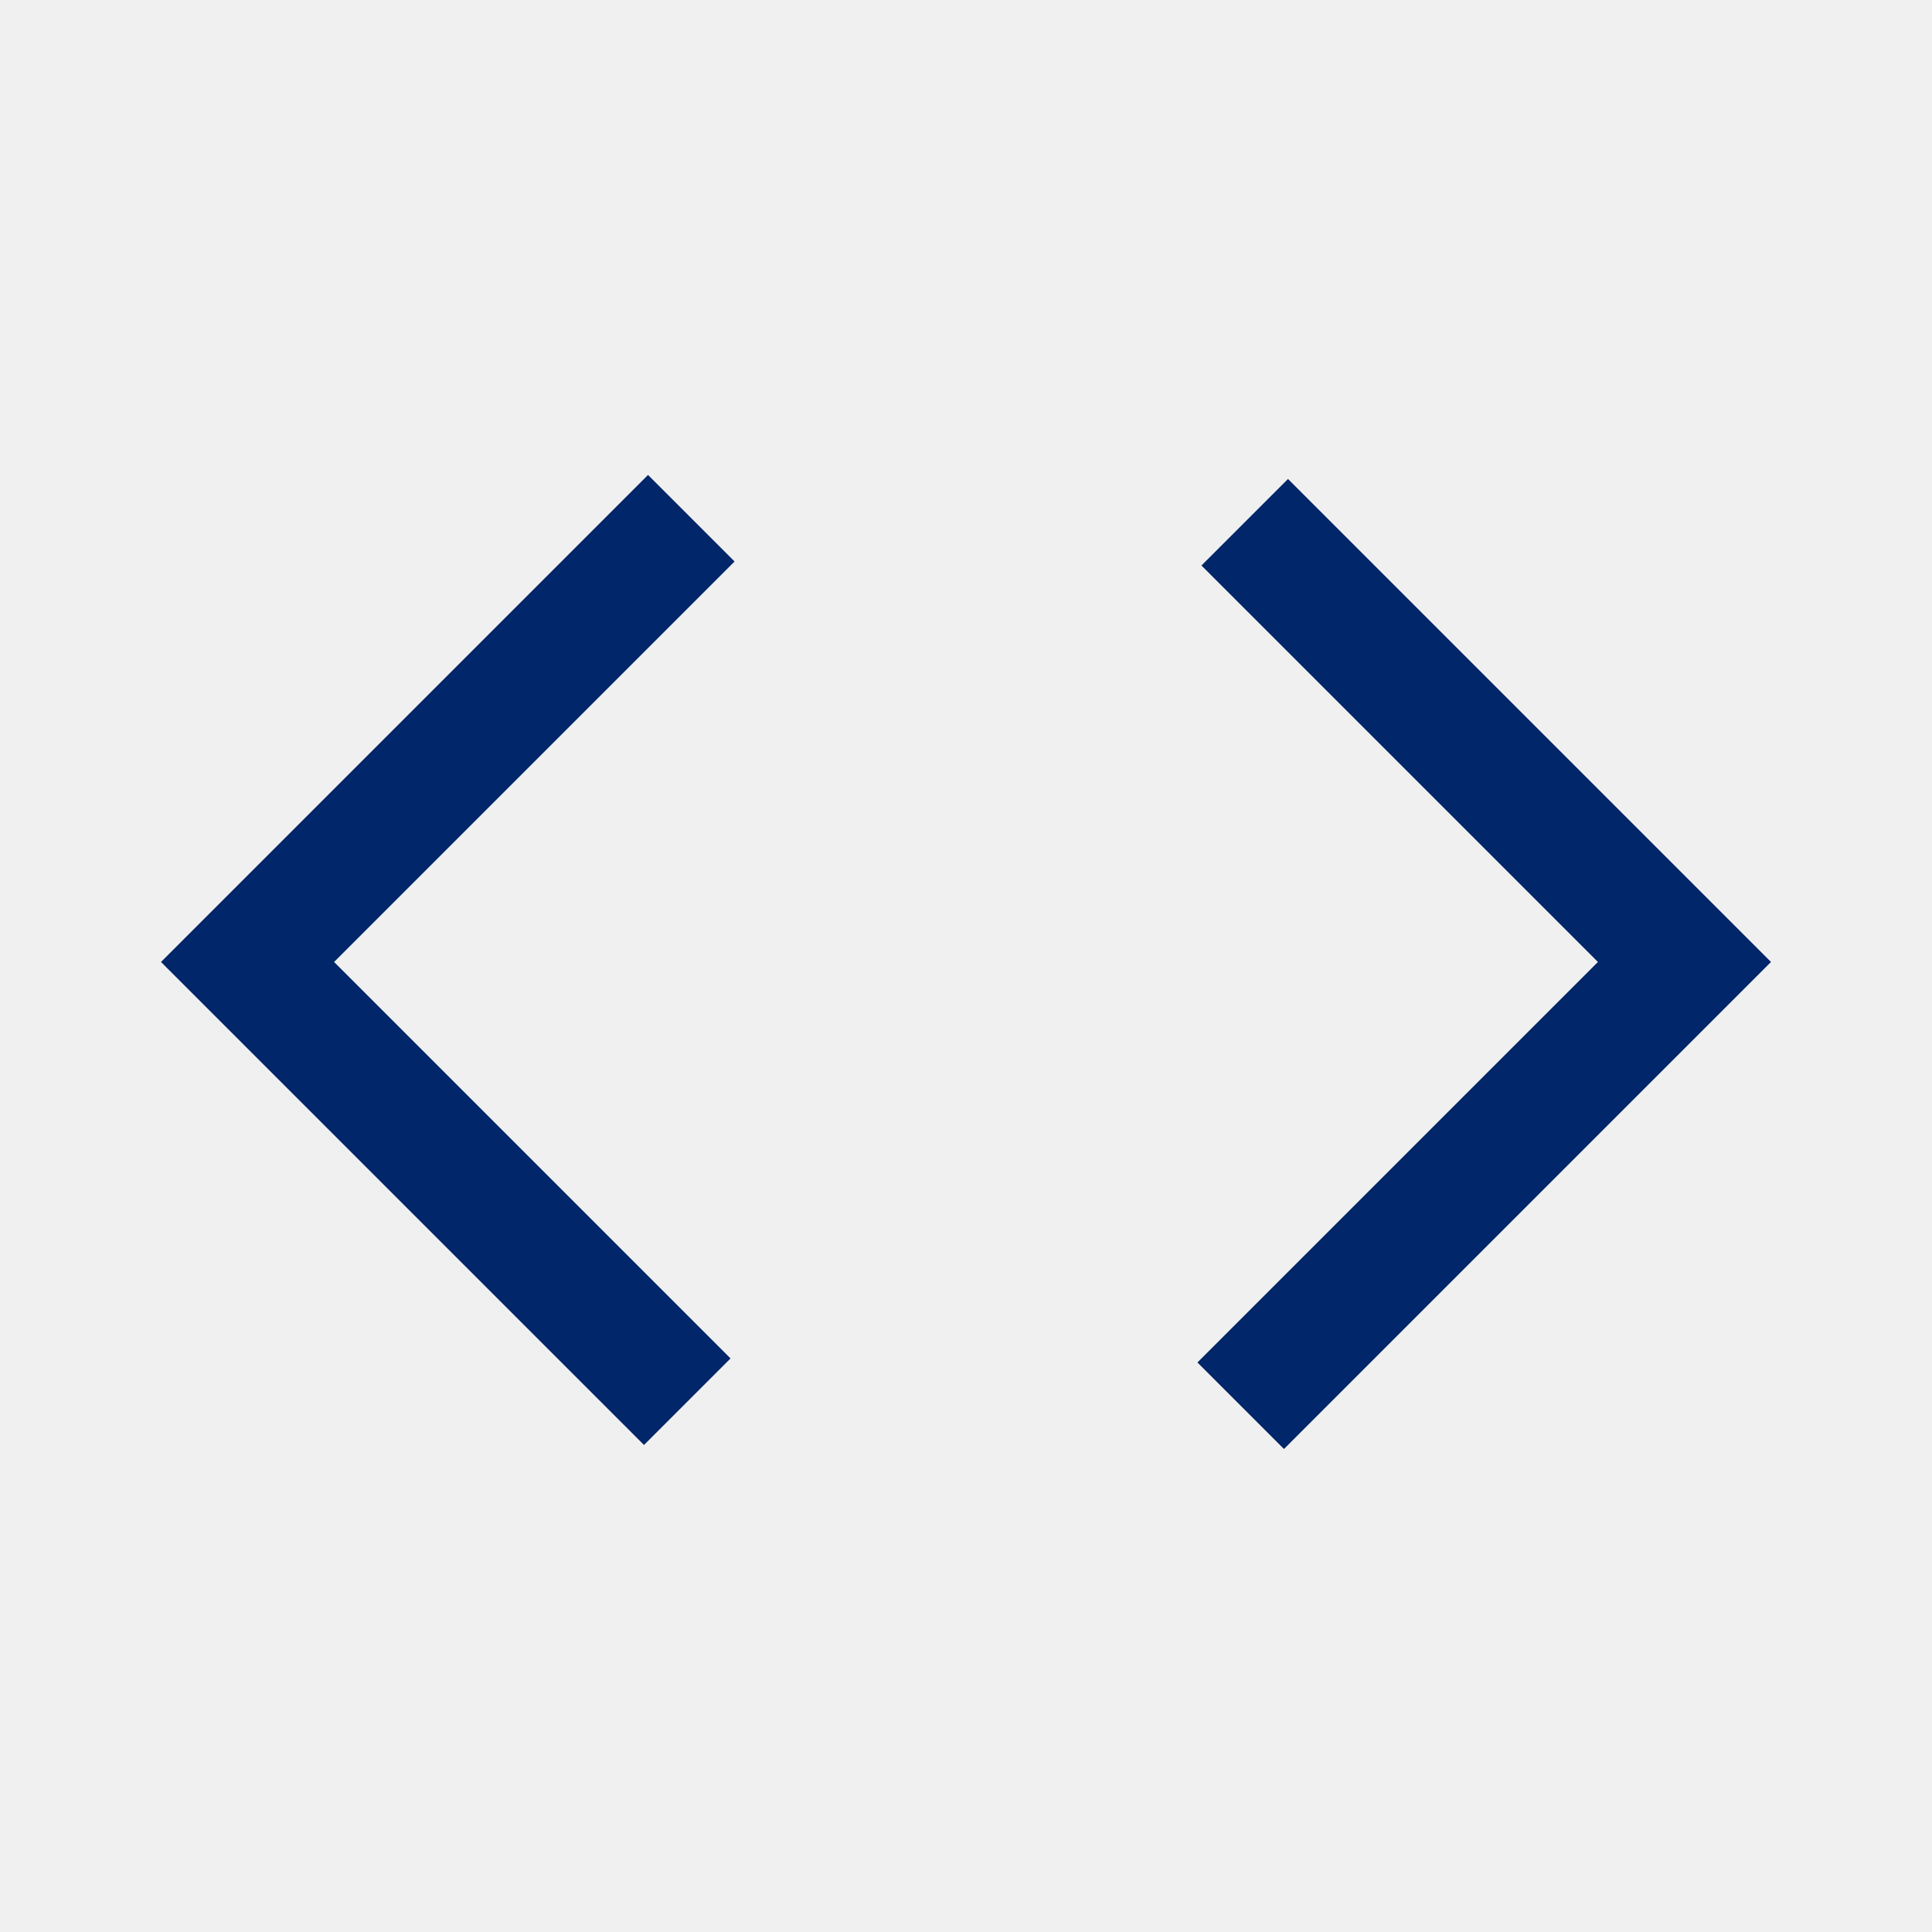
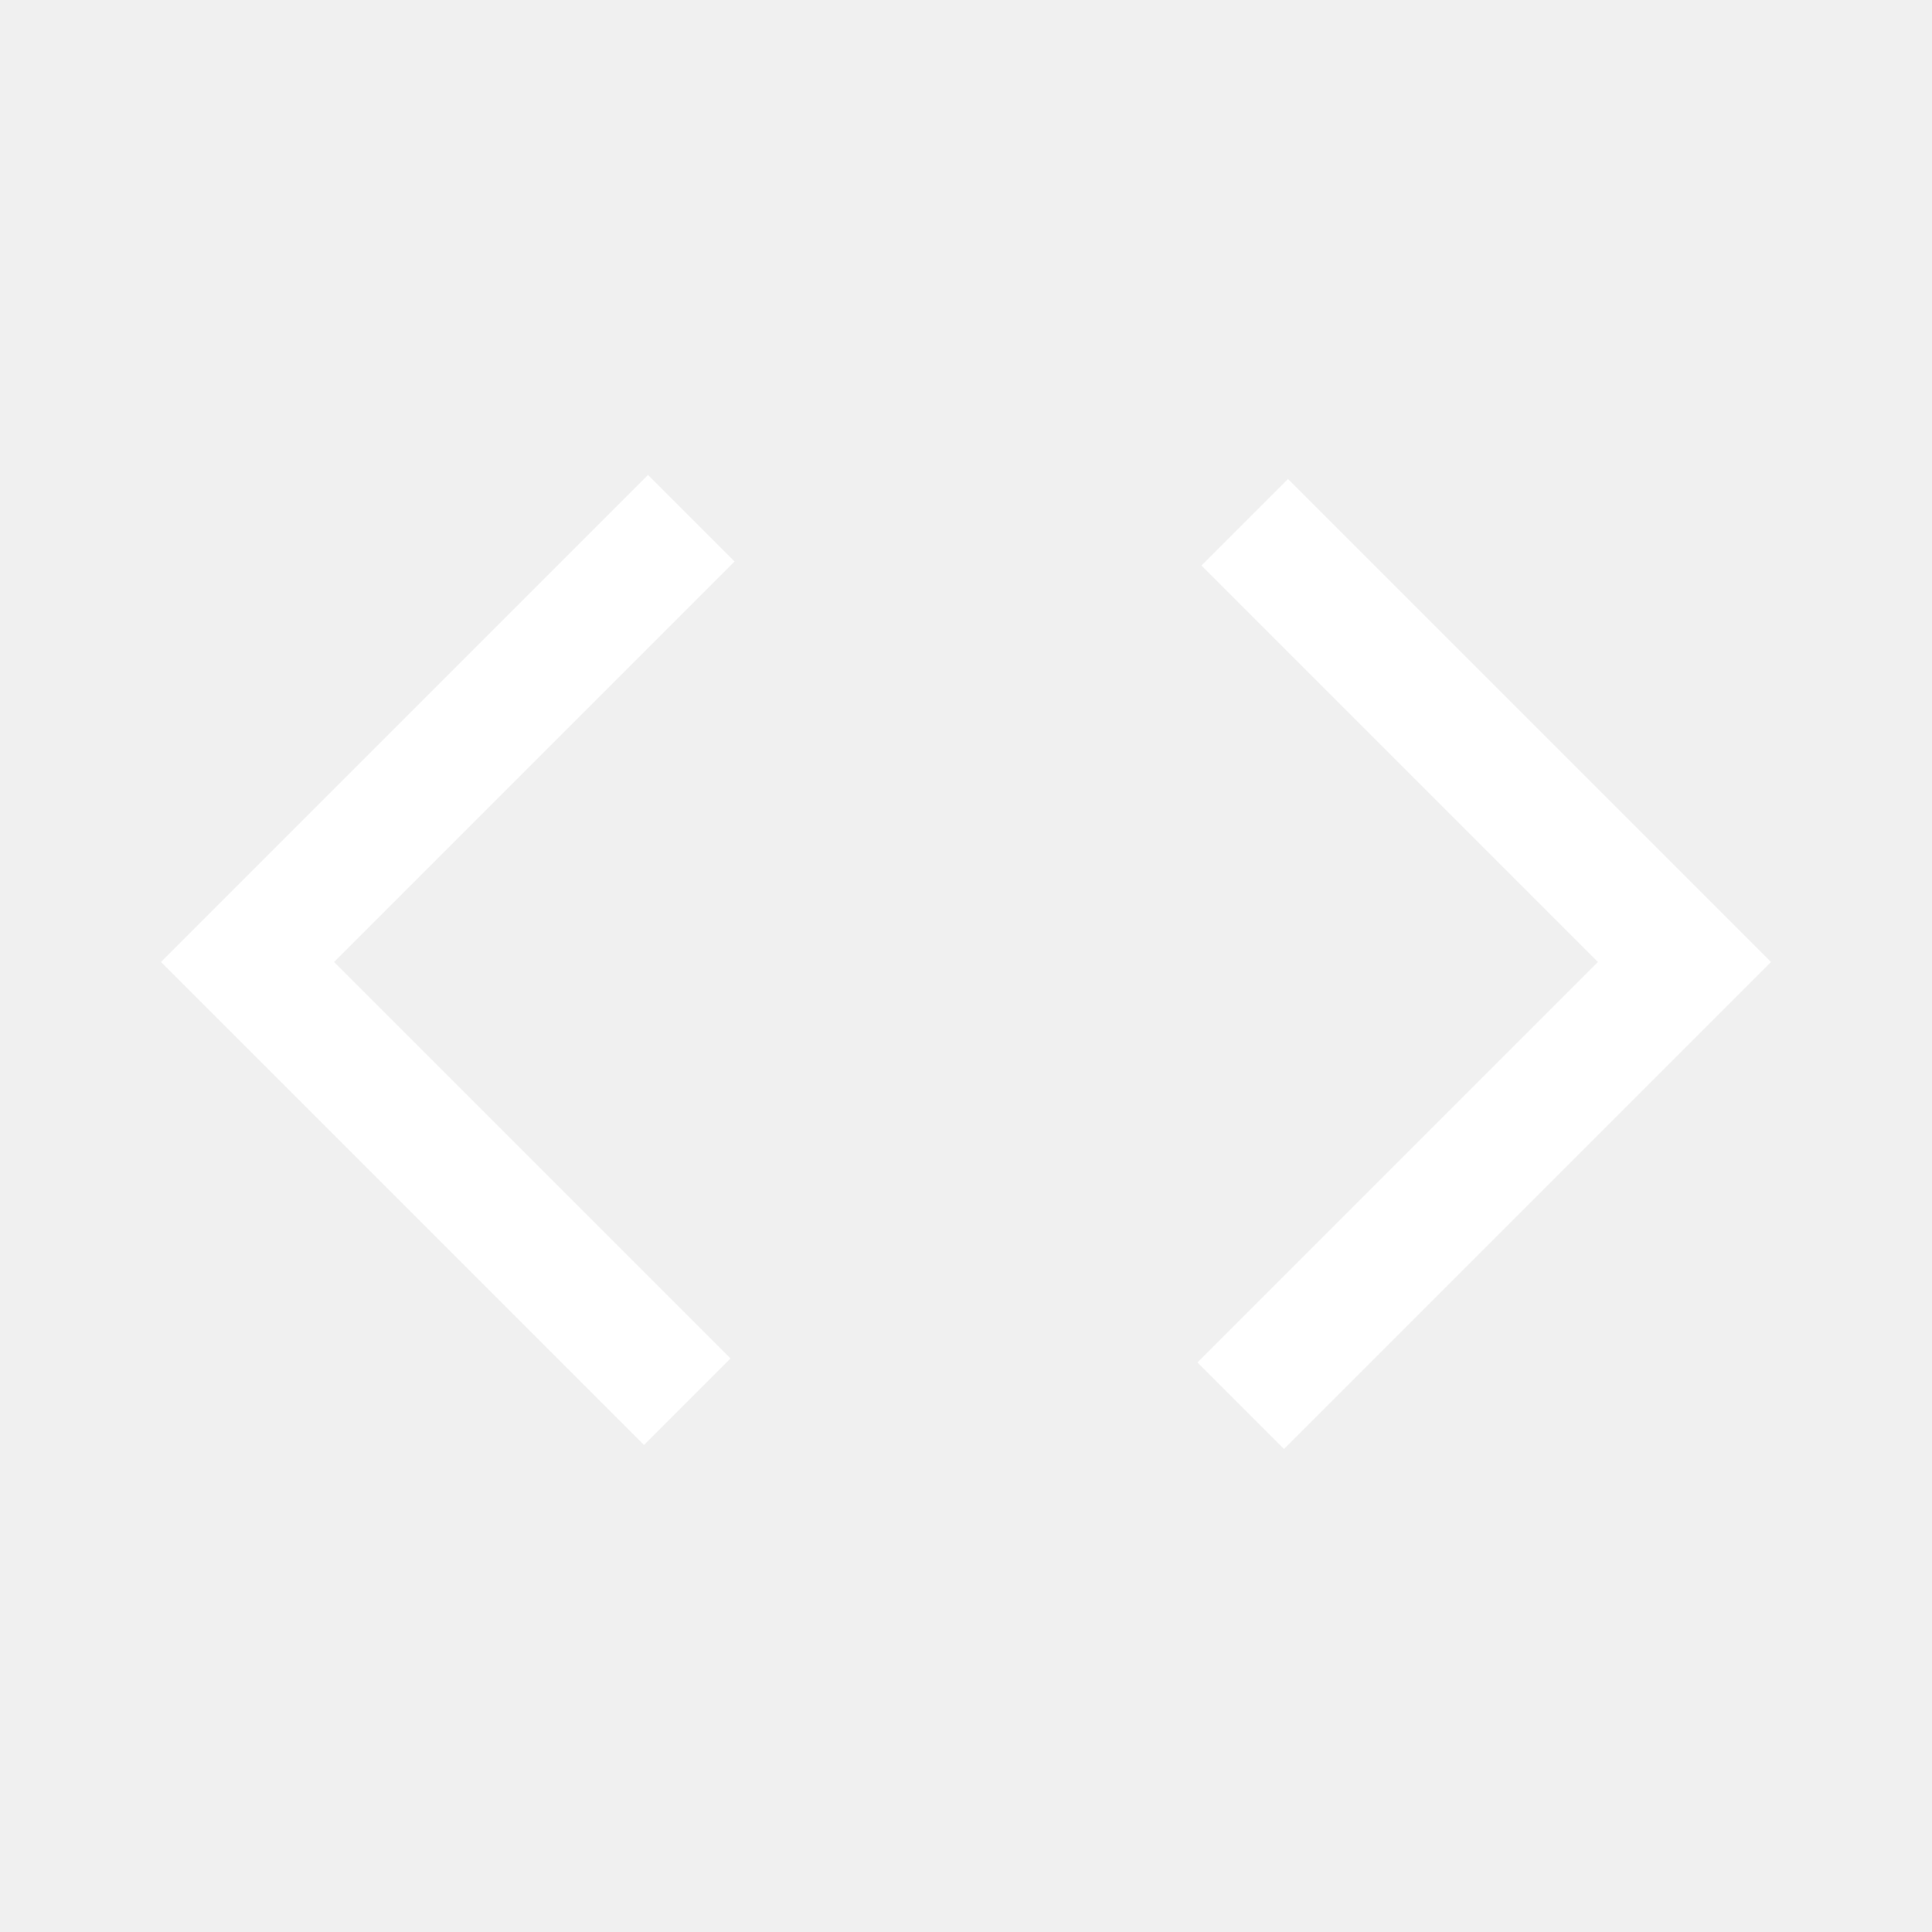
<svg xmlns="http://www.w3.org/2000/svg" height="48" viewBox="0 -960 960 960" width="48" version="1.1" id="svg4">
  <defs id="defs8" />
-   <path d="M320-242 80-482l242-242 43 43-199 199 197 197-43 43Zm318 2-43-43 199-199-197-197 43-43 240 240-242 242Z" id="path2" style="fill:#012669;fill-opacity:1" />
+   <path d="M320-242 80-482l242-242 43 43-199 199 197 197-43 43Zm318 2-43-43 199-199-197-197 43-43 240 240-242 242Z" id="path2" style="fill:#ffffff;fill-opacity:1" />
</svg>
